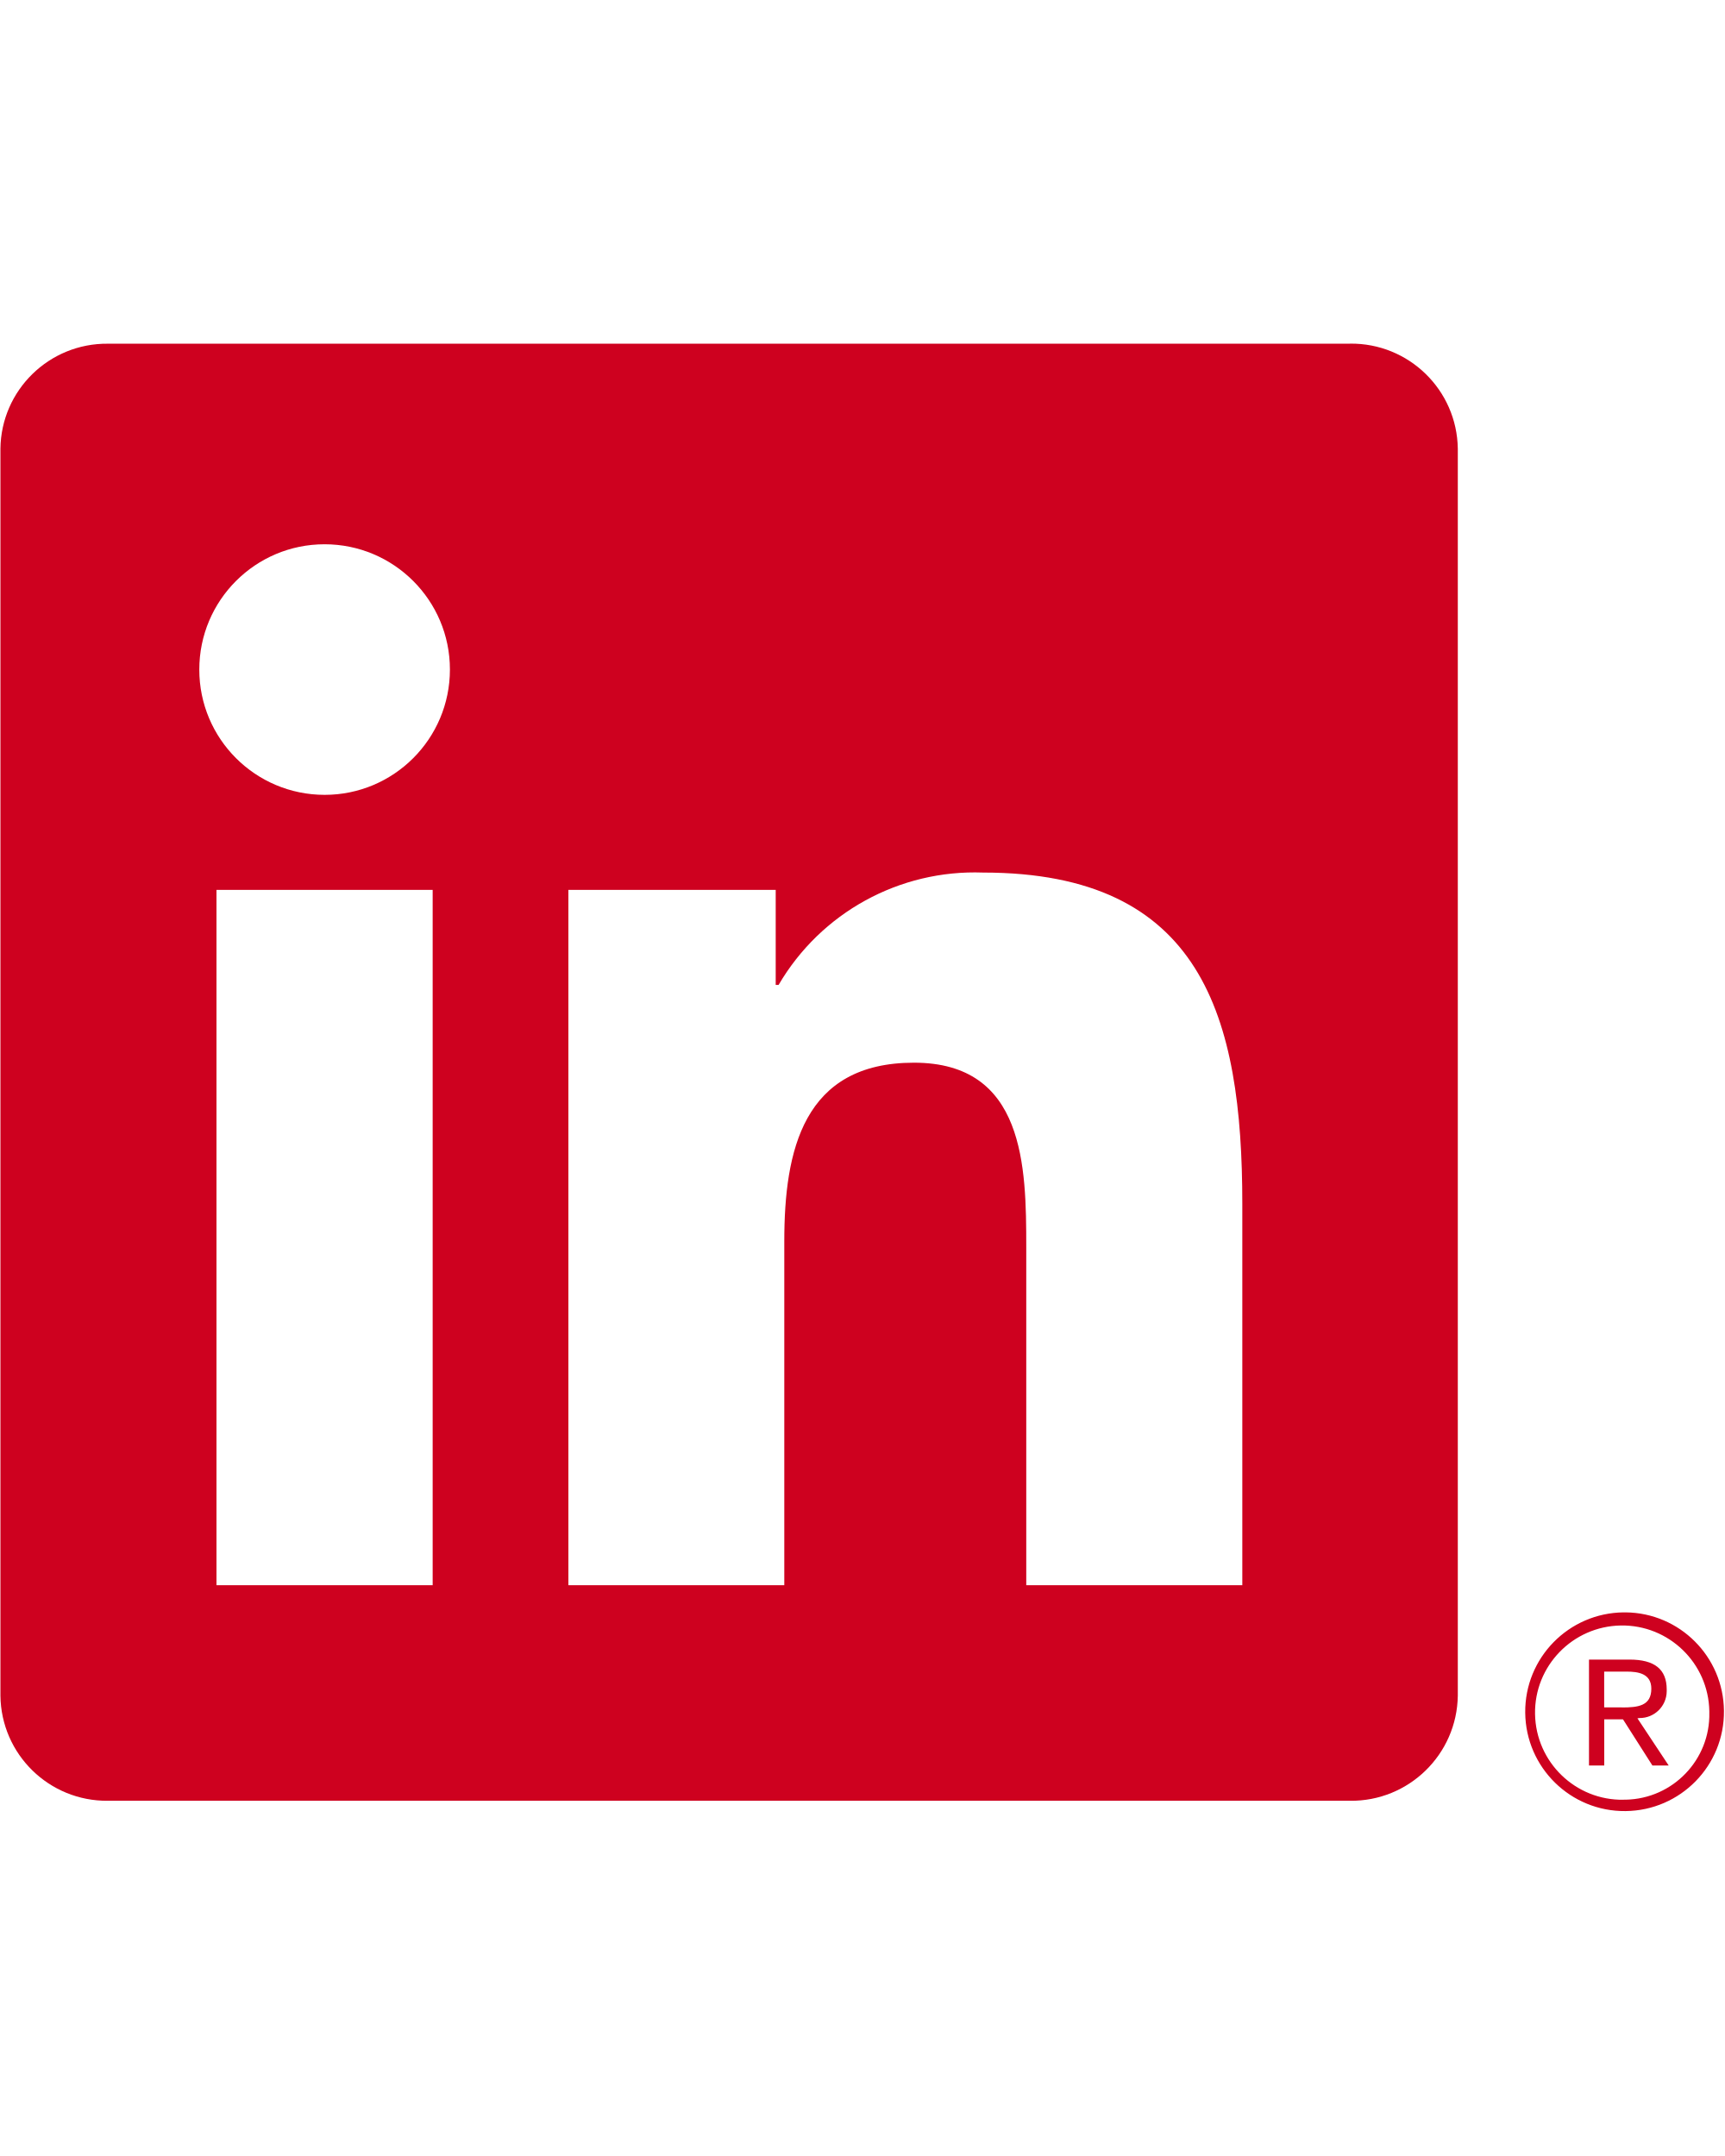
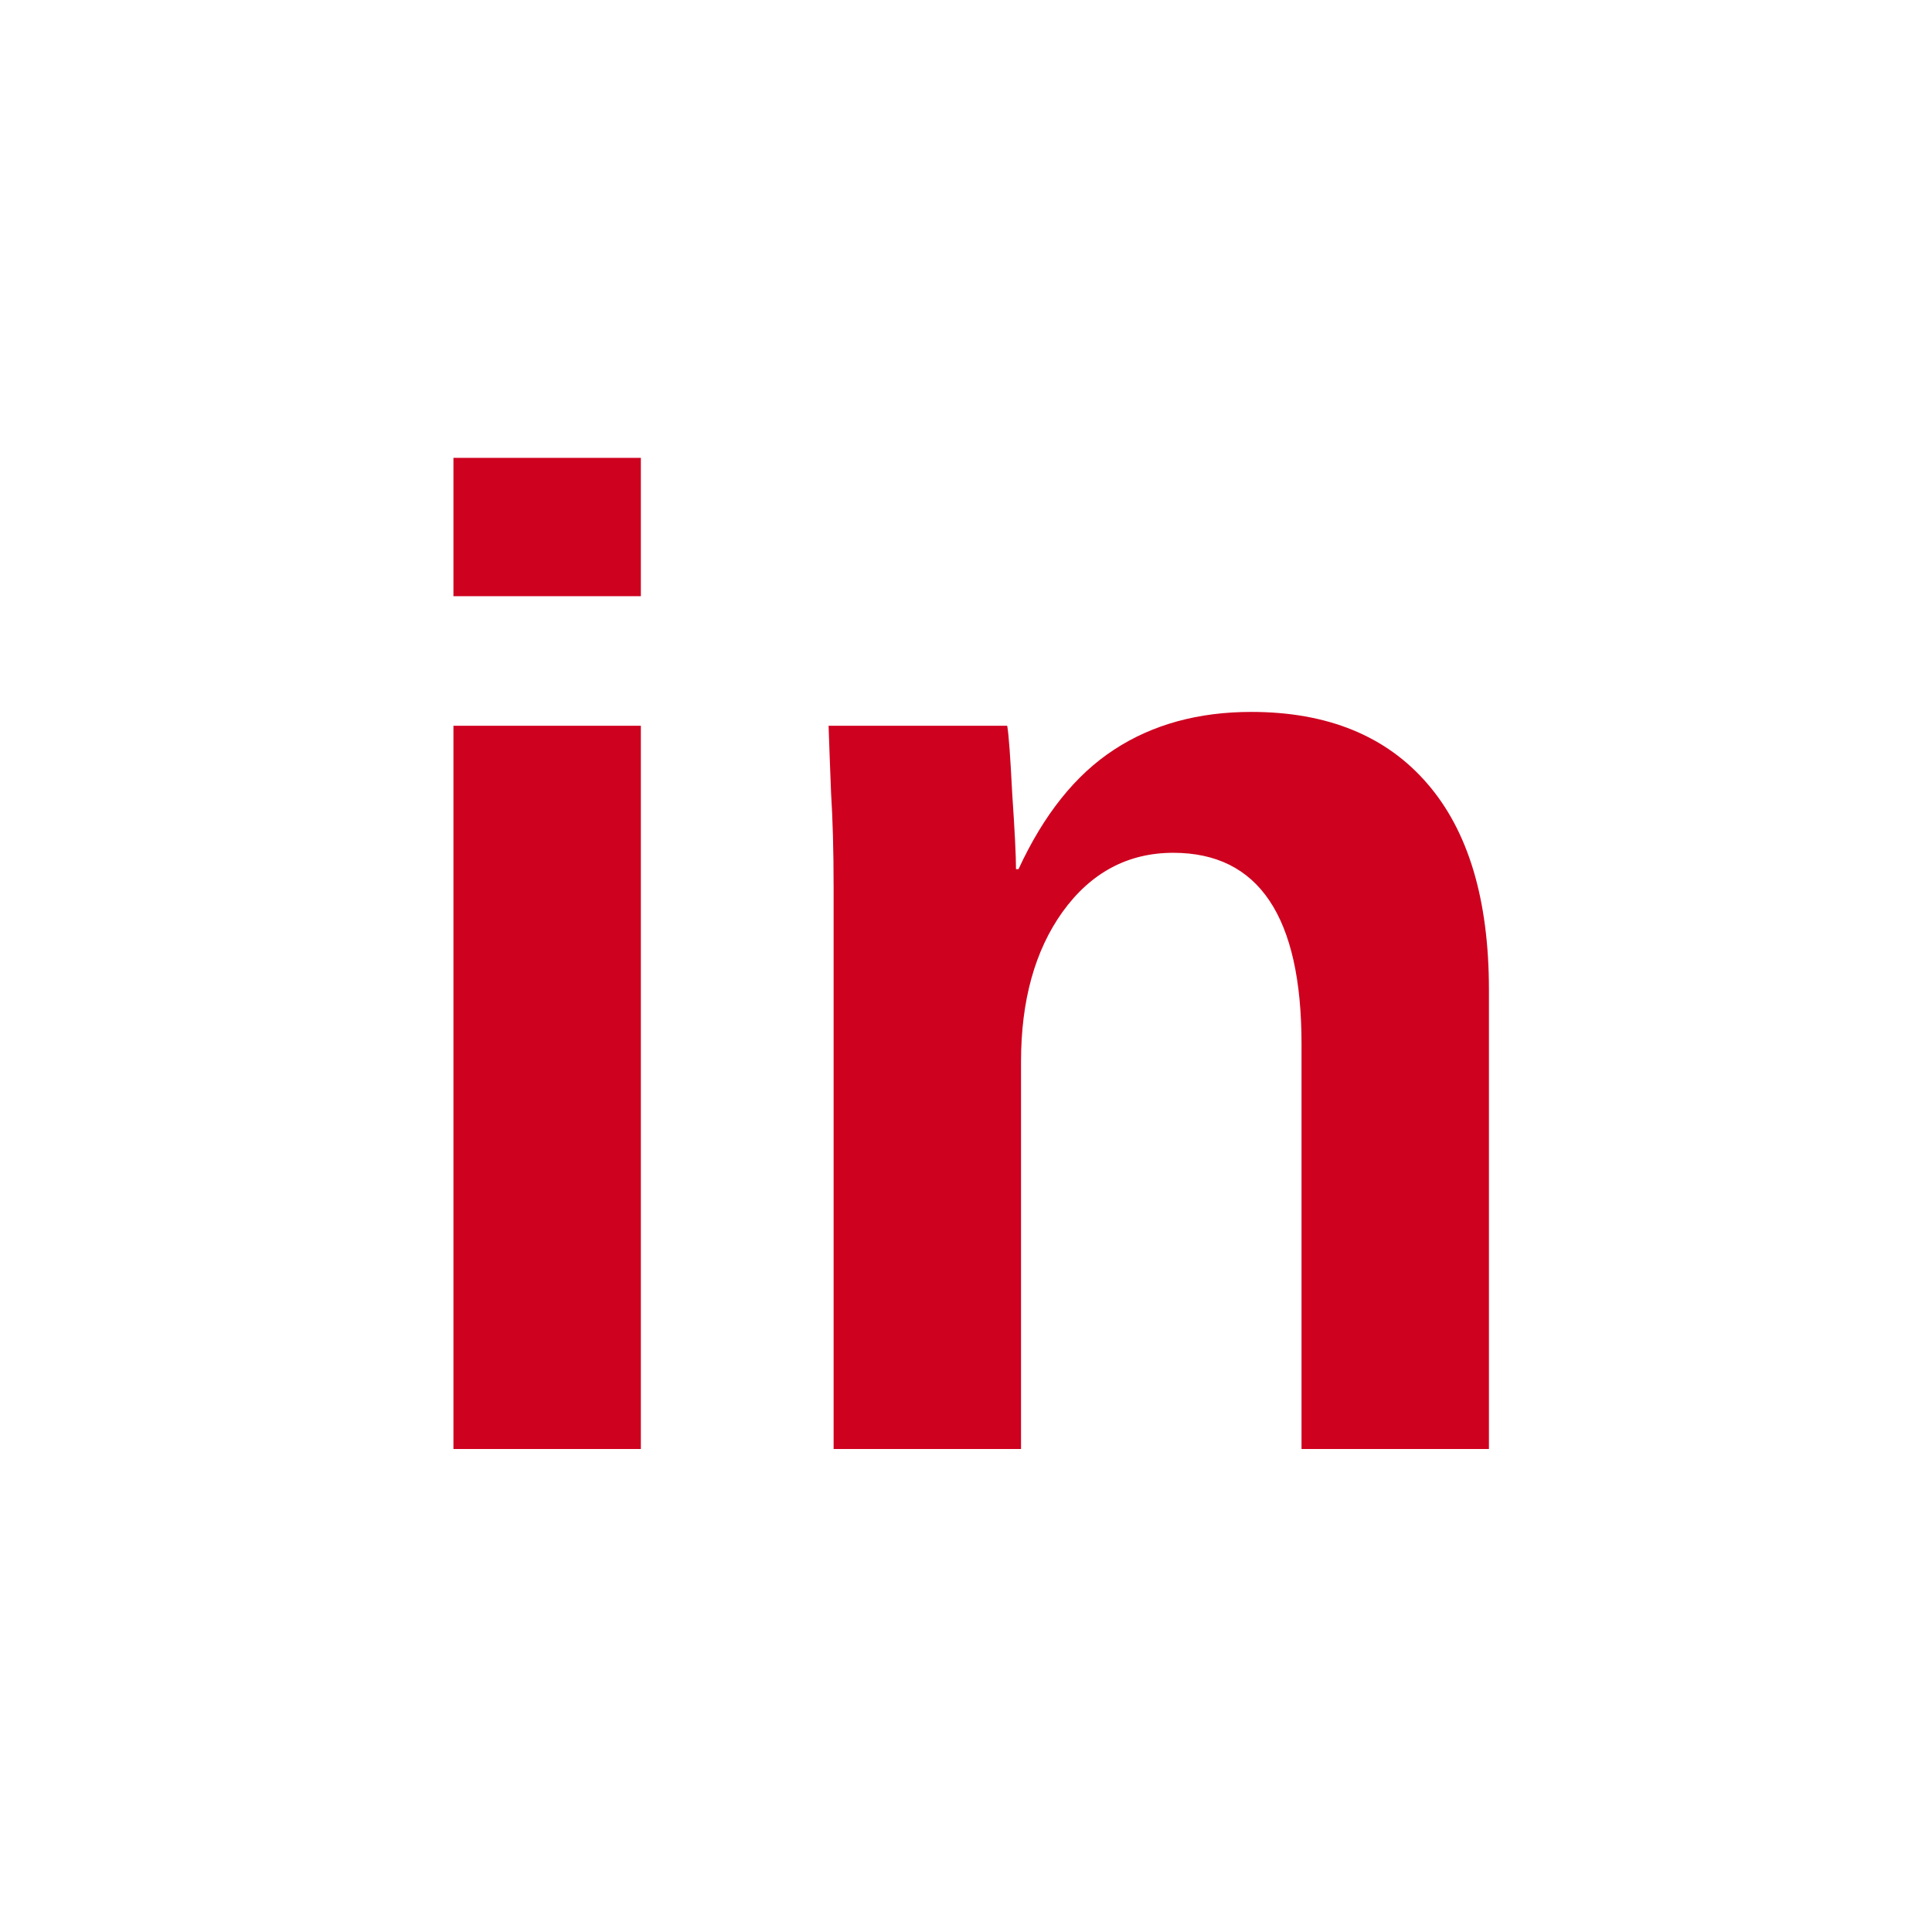
- <svg xmlns="http://www.w3.org/2000/svg" width="1080" zoomAndPan="magnify" viewBox="0 0 810 1012.5" height="1350" preserveAspectRatio="xMidYMid meet" version="1.0">
-   <defs>
-     <clipPath id="ee327ea289">
-       <path d="M 0.199 161 L 685 161 L 685 846 L 0.199 846 Z M 0.199 161 " clip-rule="nonzero" />
-     </clipPath>
-     <clipPath id="e99994b4fa">
-       <path d="M 716 757 L 809.801 757 L 809.801 851 L 716 851 Z M 716 757 " clip-rule="nonzero" />
-     </clipPath>
-   </defs>
-   <path fill="#ce011f" d="M 769.82 806.828 C 776.824 806.895 782.566 801.281 782.629 794.277 C 782.629 793.988 782.629 793.695 782.629 793.406 C 782.629 783.887 776.887 779.371 765.141 779.371 L 746.137 779.371 L 746.137 829.125 L 753.301 829.125 L 753.301 807.441 L 762.074 807.441 L 762.27 807.699 L 775.918 829.125 L 783.566 829.125 L 768.883 806.957 L 769.852 806.828 Z M 761.559 801.828 L 753.266 801.828 L 753.266 785.016 L 763.785 785.016 C 769.207 785.016 775.402 785.922 775.402 793.02 C 775.402 801.184 769.141 801.859 761.527 801.859 " fill-opacity="1" fill-rule="nonzero" />
-   <g clip-path="url(#ee327ea289)">
-     <path fill="#ce011f" d="M 583.281 744.457 L 481.895 744.457 L 481.895 585.664 C 481.895 547.816 481.215 499.059 429.168 499.059 C 377.121 499.059 368.277 540.328 368.277 582.922 L 368.277 744.457 L 266.895 744.457 L 266.895 417.906 L 364.246 417.906 L 364.246 462.531 L 365.602 462.531 C 385.445 428.586 422.359 408.32 461.629 409.773 C 564.402 409.773 583.344 477.375 583.344 565.305 L 583.344 744.457 Z M 152.441 373.277 C 119.945 373.277 93.582 346.949 93.582 314.453 C 93.582 281.961 119.914 255.598 152.406 255.598 C 184.902 255.598 211.266 281.93 211.266 314.422 C 211.266 346.918 184.934 373.277 152.441 373.277 M 203.164 744.457 L 101.648 744.457 L 101.648 417.906 L 203.164 417.906 Z M 633.844 161.41 L 50.699 161.41 C 23.141 161.117 0.523 183.188 0.199 210.746 L 0.199 796.309 C 0.523 823.898 23.109 845.969 50.699 845.68 L 633.844 845.68 C 661.465 846.035 684.148 823.93 684.535 796.309 L 684.535 210.715 C 684.148 183.094 661.465 161.02 633.844 161.375 " fill-opacity="1" fill-rule="nonzero" />
-   </g>
-   <g clip-path="url(#e99994b4fa)">
-     <path fill="#ce011f" d="M 762.398 757.203 C 736.617 757.461 715.934 778.531 716.191 804.312 C 716.449 830.094 737.52 850.777 763.301 850.52 C 789.086 850.262 809.77 829.191 809.508 803.41 C 809.25 777.98 788.73 757.426 763.301 757.203 L 762.398 757.203 M 762.398 845.195 C 739.812 845.582 721.191 827.547 720.805 804.957 C 720.418 782.371 738.457 763.754 761.043 763.363 C 783.633 762.977 802.25 781.016 802.637 803.602 L 802.637 804.281 C 803.121 826.383 785.566 844.68 763.465 845.164 L 762.398 845.164 " fill-opacity="1" fill-rule="nonzero" />
-   </g>
+ <svg xmlns="http://www.w3.org/2000/svg" viewBox="0 0 24 24">
+   <text x="12" y="18" text-anchor="middle" font-family="Arial, Helvetica, sans-serif" font-weight="800" font-size="17" fill="#ce011f">in</text>
</svg>
